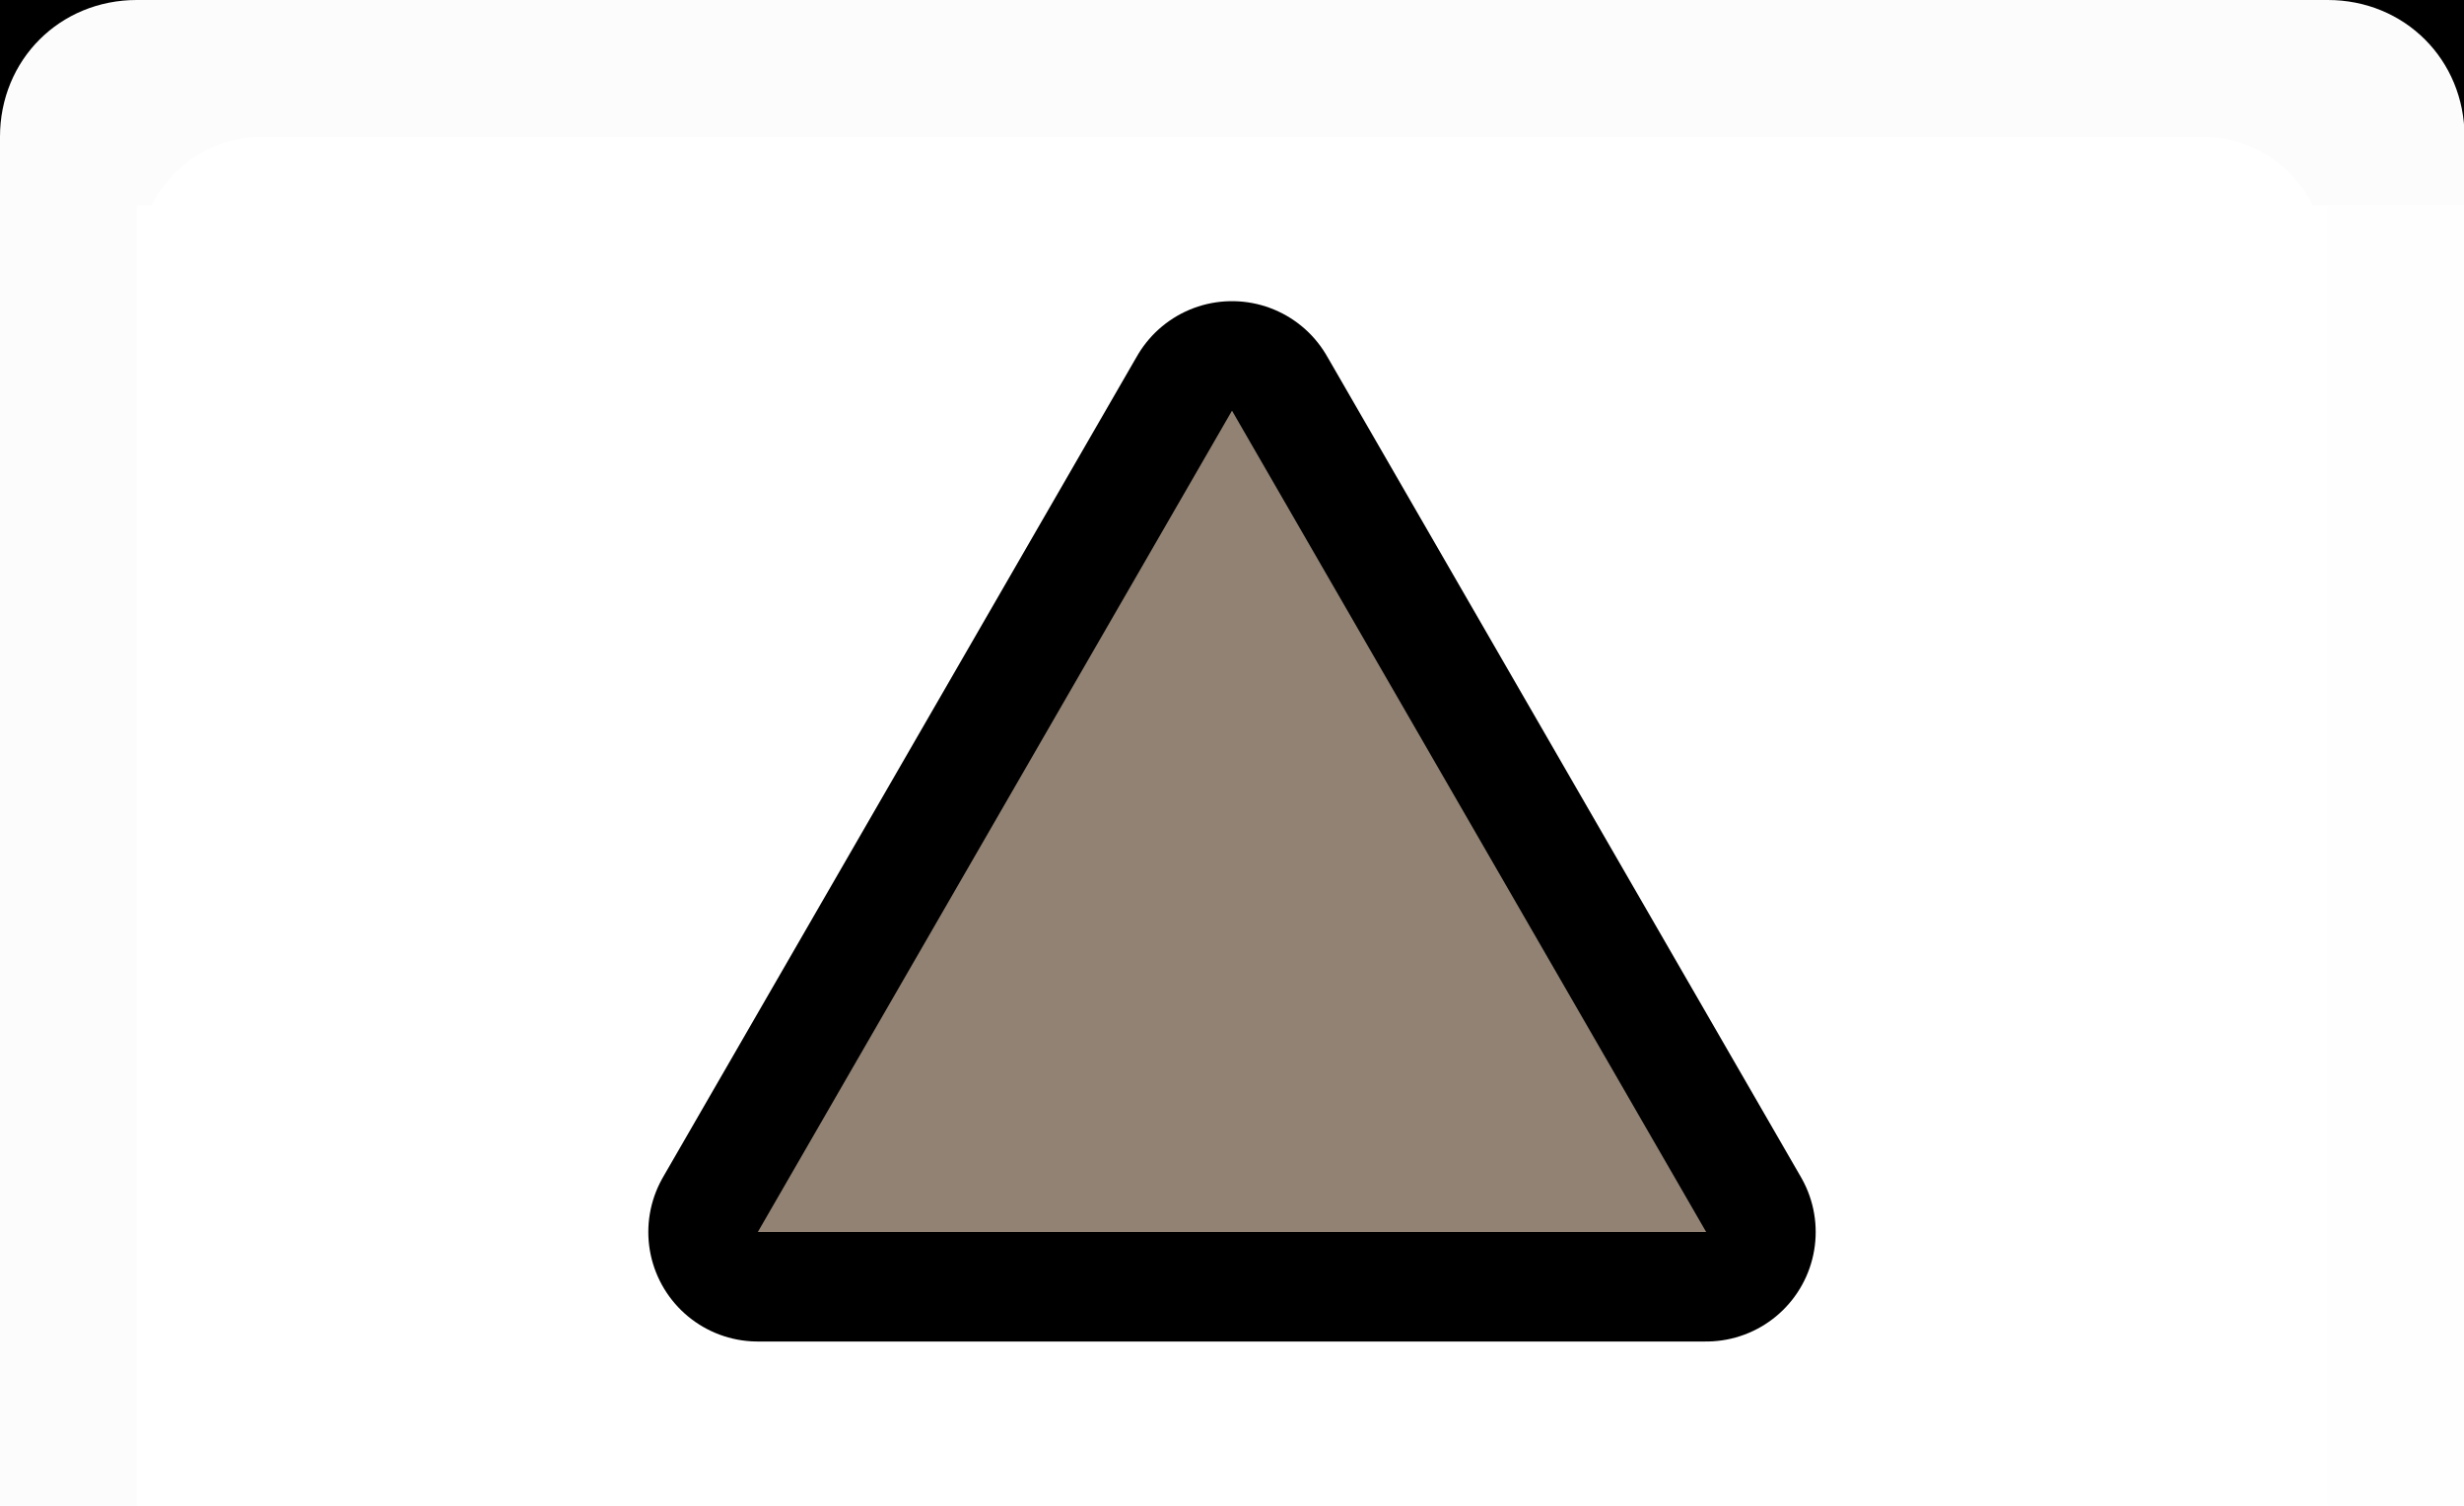
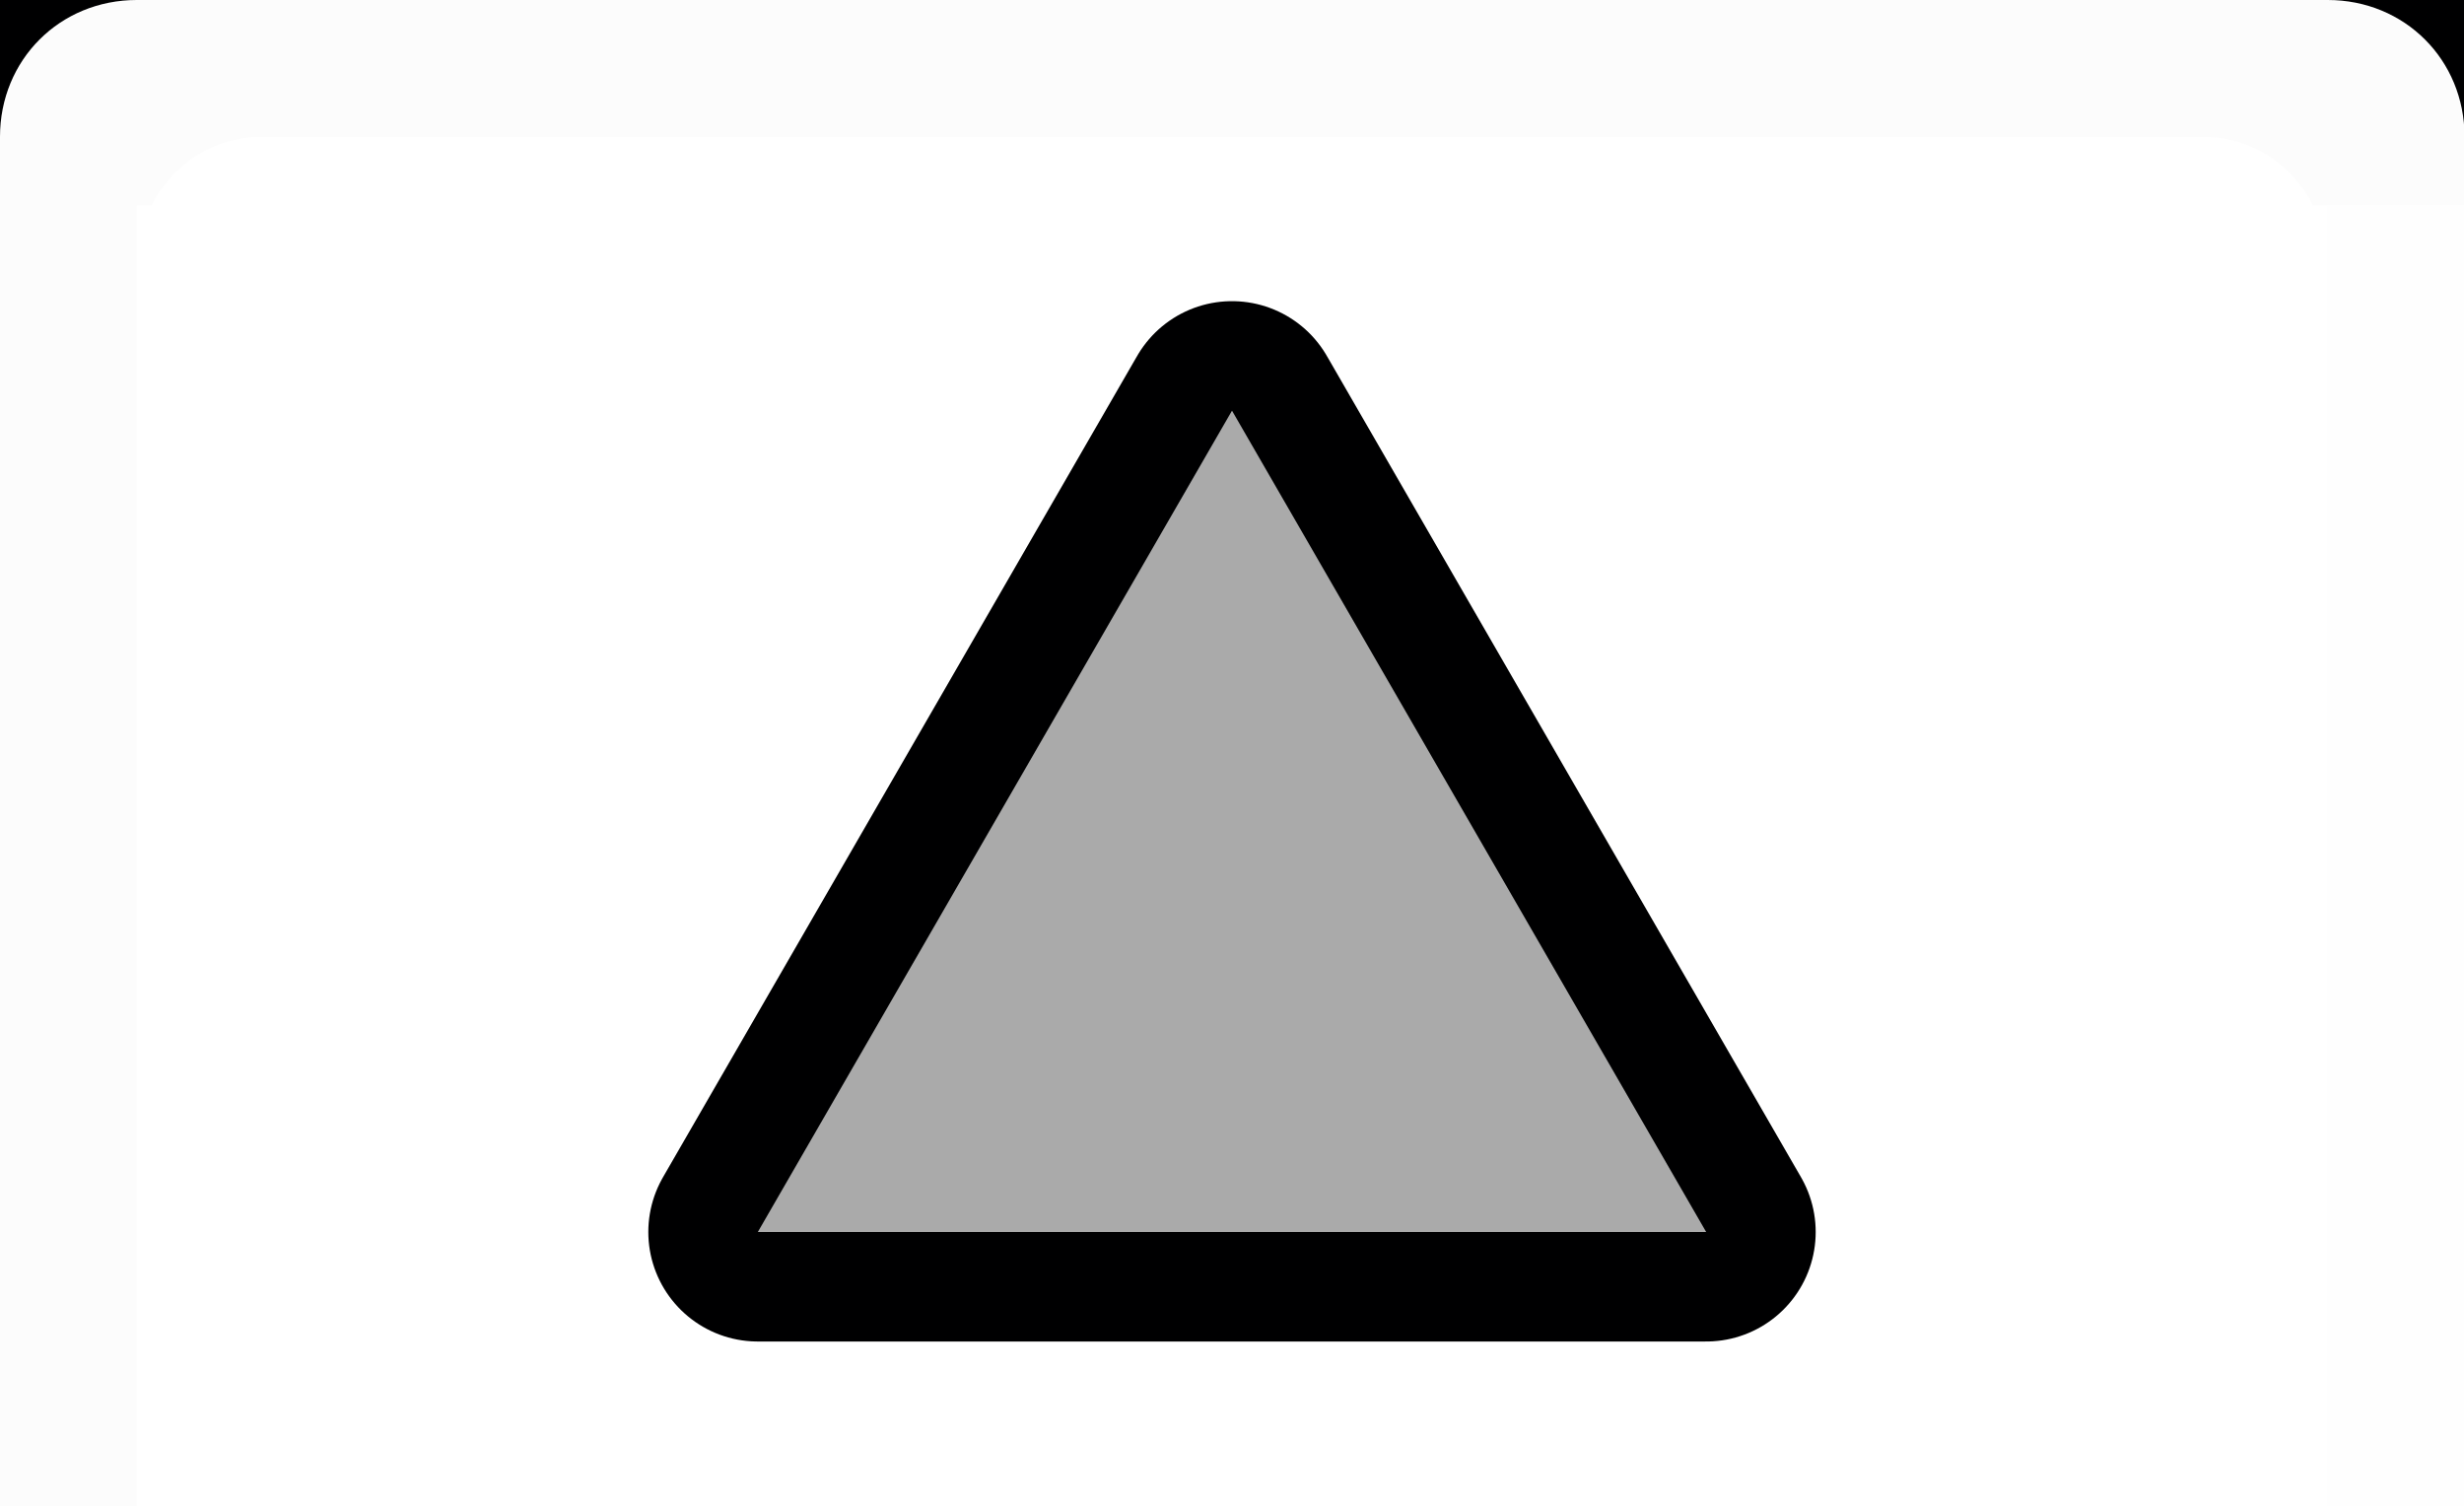
<svg xmlns="http://www.w3.org/2000/svg" width="36" height="22" version="1.1" viewBox="0 0 18 11">
  <path d="m9 3-3.464 6h6.928z" fill="none" stroke="#000001" stroke-linejoin="round" stroke-width="1.6" />
-   <path d="m9 3-3.464 6h6.928z" fill="#918273" stroke-width=".857" />
+   <path d="m9 3-3.464 6h6.928z" fill="#aaaaaa" stroke-width=".857" />
  <path d="m-0.199-1c-0.435 0-0.801 0.366-0.801 0.801v22.398c0 0.435 0.366 0.801 0.801 0.801h18.402c0.435 0 0.801-0.366 0.801-0.801v-22.398c0-0.435-0.366-0.801-0.801-0.801zm1.199 1h16.004c0.563 0 1 0.437 1 1v20c0 0.563-0.437 1-1 1h-16.004c-0.563 0-1-0.437-1-1v-20c0-0.563 0.437-1 1-1z" color="#000000" color-rendering="auto" dominant-baseline="auto" fill="#000001" image-rendering="auto" shape-rendering="auto" solid-color="#000000" style="font-feature-settings:normal;font-variant-alternates:normal;font-variant-caps:normal;font-variant-ligatures:normal;font-variant-numeric:normal;font-variant-position:normal;isolation:auto;mix-blend-mode:normal;paint-order:fill markers stroke;shape-padding:0;text-decoration-color:#000000;text-decoration-line:none;text-decoration-style:solid;text-indent:0;text-orientation:mixed;text-transform:none;white-space:normal" />
  <path d="m1 0c-0.563 0-1 0.437-1 1v0.5h1.107c0.15-0.293 0.447-0.5 0.801-0.5l14.188 2e-7c0.354 0 0.651 0.207 0.801 0.5h1.107v-0.5c0-0.563-0.437-1-1-1z" color="#000000" color-rendering="auto" dominant-baseline="auto" fill="#dcdcdc" fill-opacity=".071" image-rendering="auto" shape-rendering="auto" solid-color="#000000" style="font-feature-settings:normal;font-variant-alternates:normal;font-variant-caps:normal;font-variant-ligatures:normal;font-variant-numeric:normal;font-variant-position:normal;isolation:auto;mix-blend-mode:normal;paint-order:fill markers stroke;shape-padding:0;text-decoration-color:#000000;text-decoration-line:none;text-decoration-style:solid;text-indent:0;text-orientation:mixed;text-transform:none;white-space:normal" />
  <path d="m1 22v-1.908c0 0.504 0.405 0.908 0.908 0.908h14.188c0.504 0 0.908-0.405 0.908-0.908v-18.592h1v19.5c0 0.563-0.437 1-1 1z" color="#000000" color-rendering="auto" dominant-baseline="auto" fill="#d1d1d1" fill-opacity=".02" image-rendering="auto" shape-rendering="auto" solid-color="#000000" style="font-feature-settings:normal;font-variant-alternates:normal;font-variant-caps:normal;font-variant-ligatures:normal;font-variant-numeric:normal;font-variant-position:normal;isolation:auto;mix-blend-mode:normal;paint-order:fill markers stroke;shape-padding:0;text-decoration-color:#000000;text-decoration-line:none;text-decoration-style:solid;text-indent:0;text-orientation:mixed;text-transform:none;white-space:normal" />
  <path d="m1 22c-0.563 0-1-0.437-1-1v-19.5h1v18.592z" color="#000000" color-rendering="auto" dominant-baseline="auto" fill="#d1d1d1" fill-opacity=".06" image-rendering="auto" shape-rendering="auto" solid-color="#000000" style="font-feature-settings:normal;font-variant-alternates:normal;font-variant-caps:normal;font-variant-ligatures:normal;font-variant-numeric:normal;font-variant-position:normal;isolation:auto;mix-blend-mode:normal;paint-order:fill markers stroke;shape-padding:0;text-decoration-color:#000000;text-decoration-line:none;text-decoration-style:solid;text-indent:0;text-orientation:mixed;text-transform:none;white-space:normal" />
</svg>
